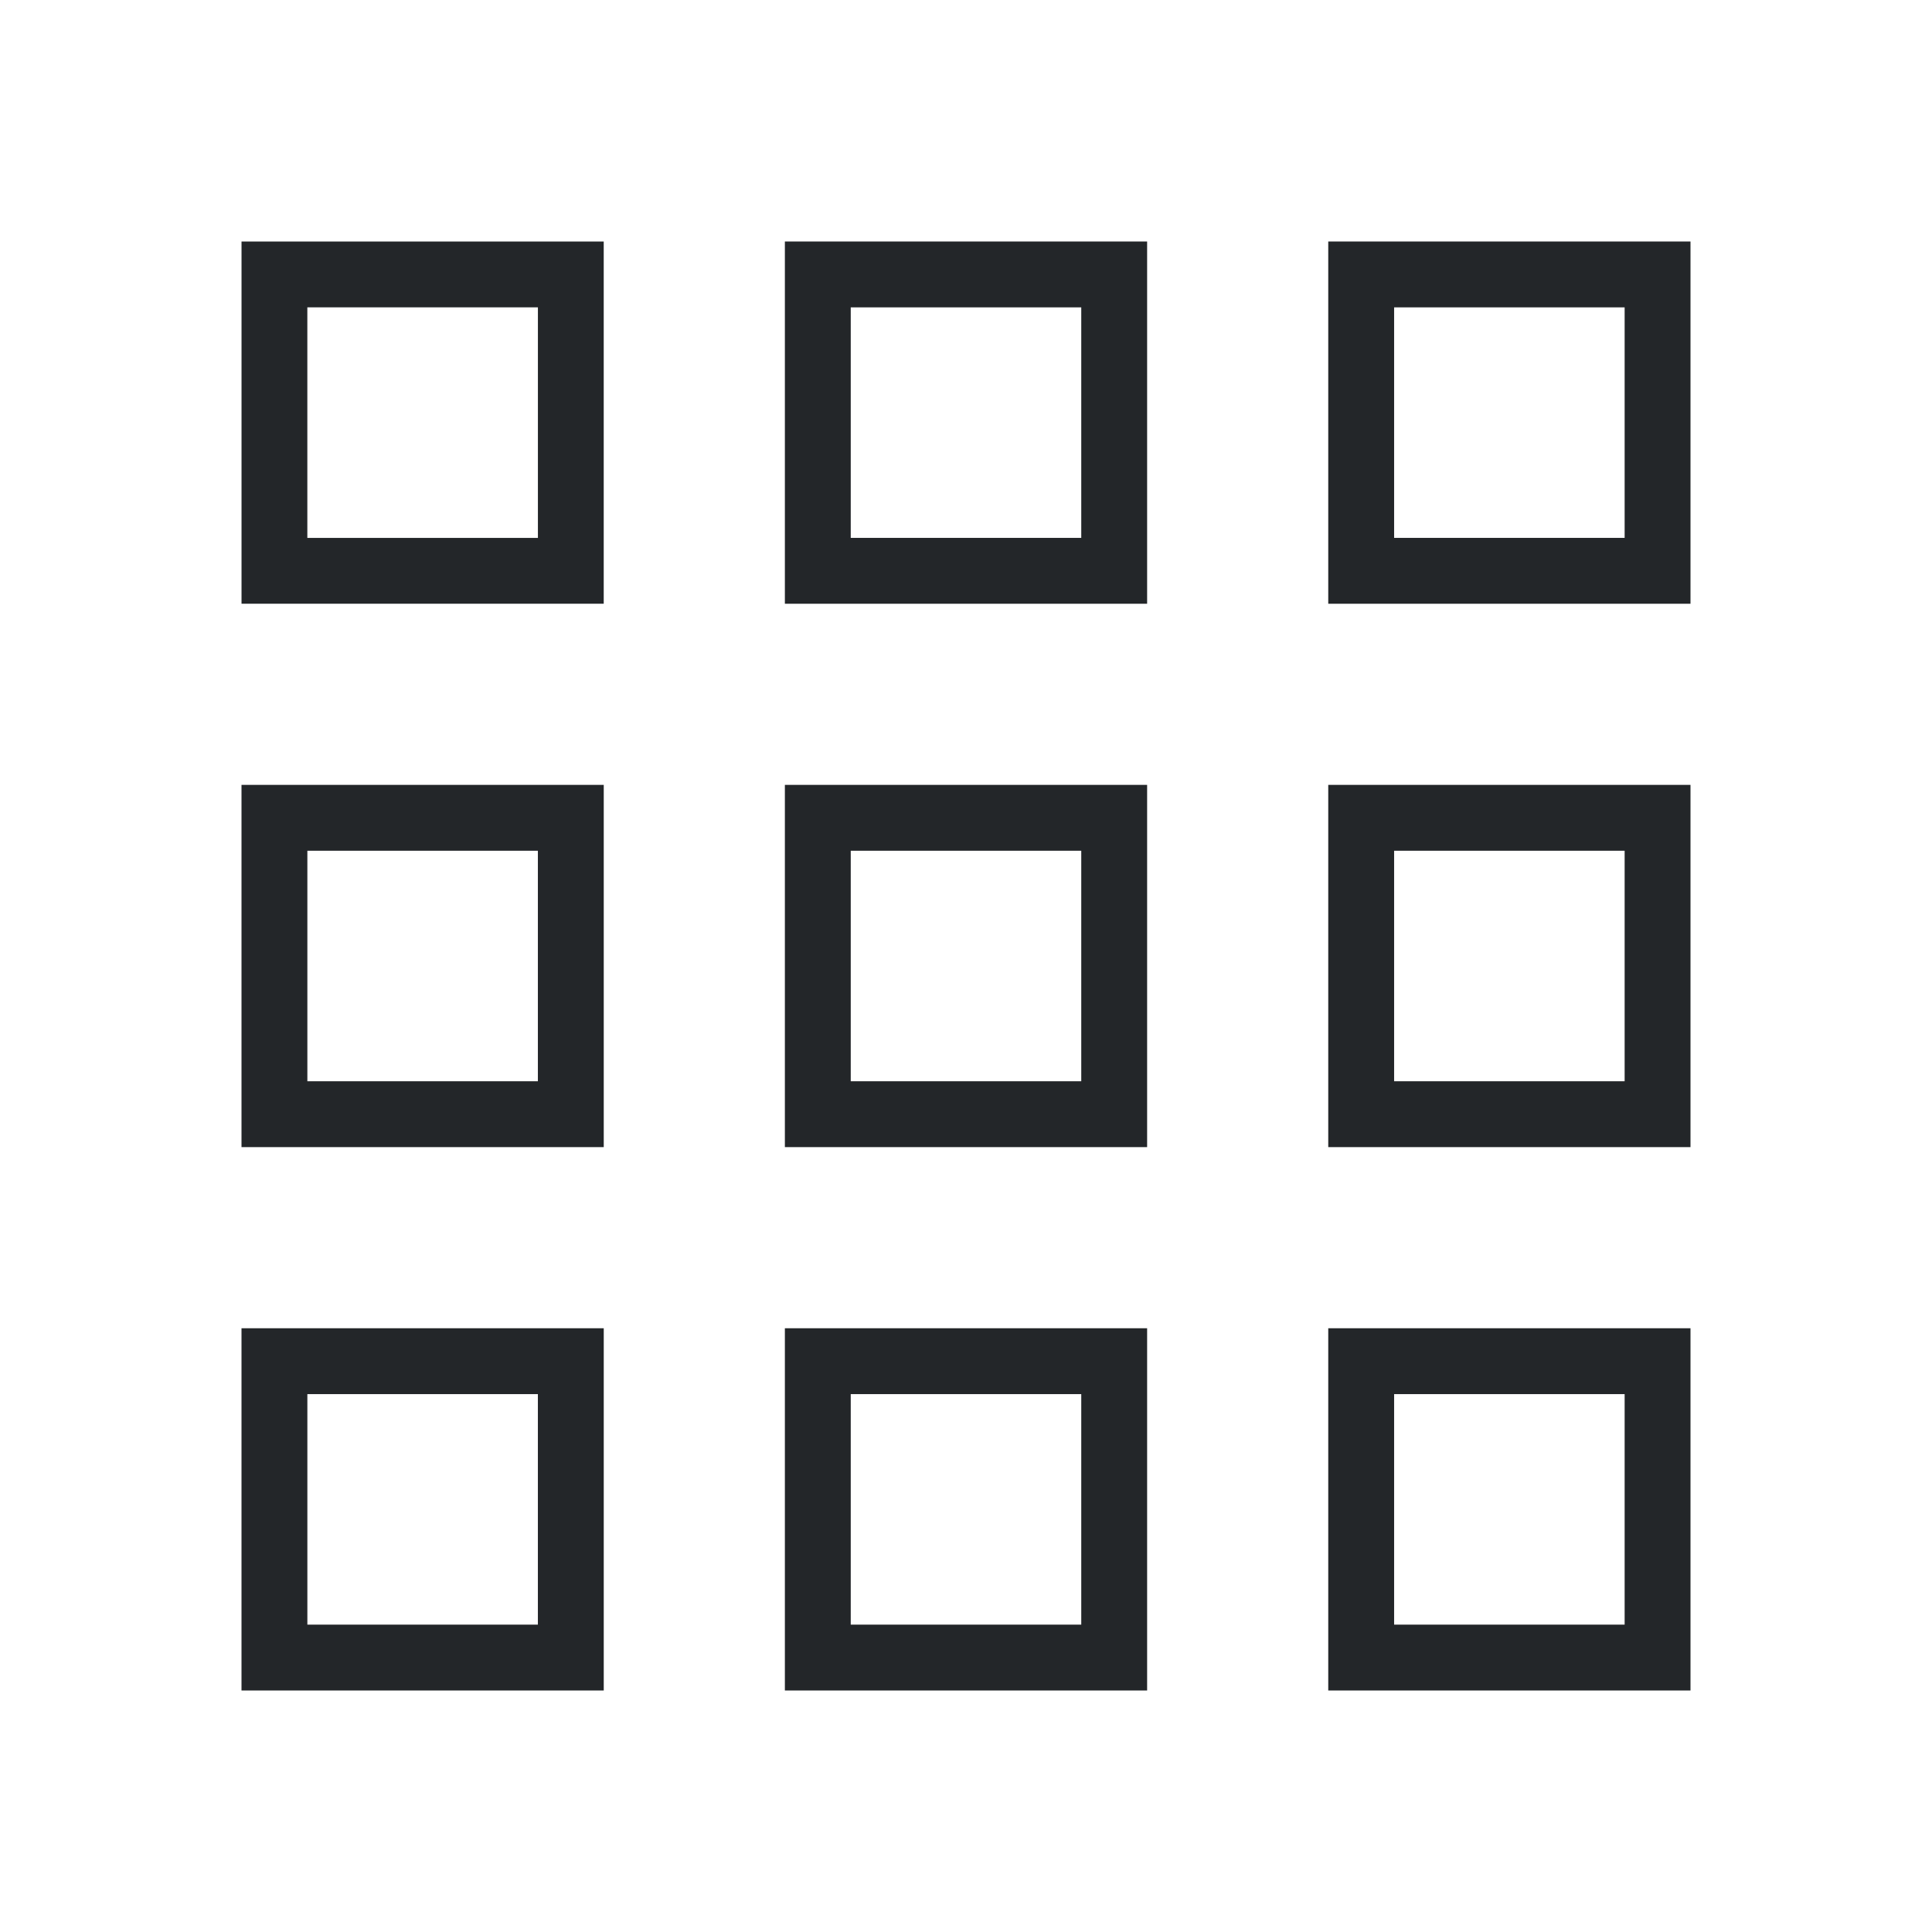
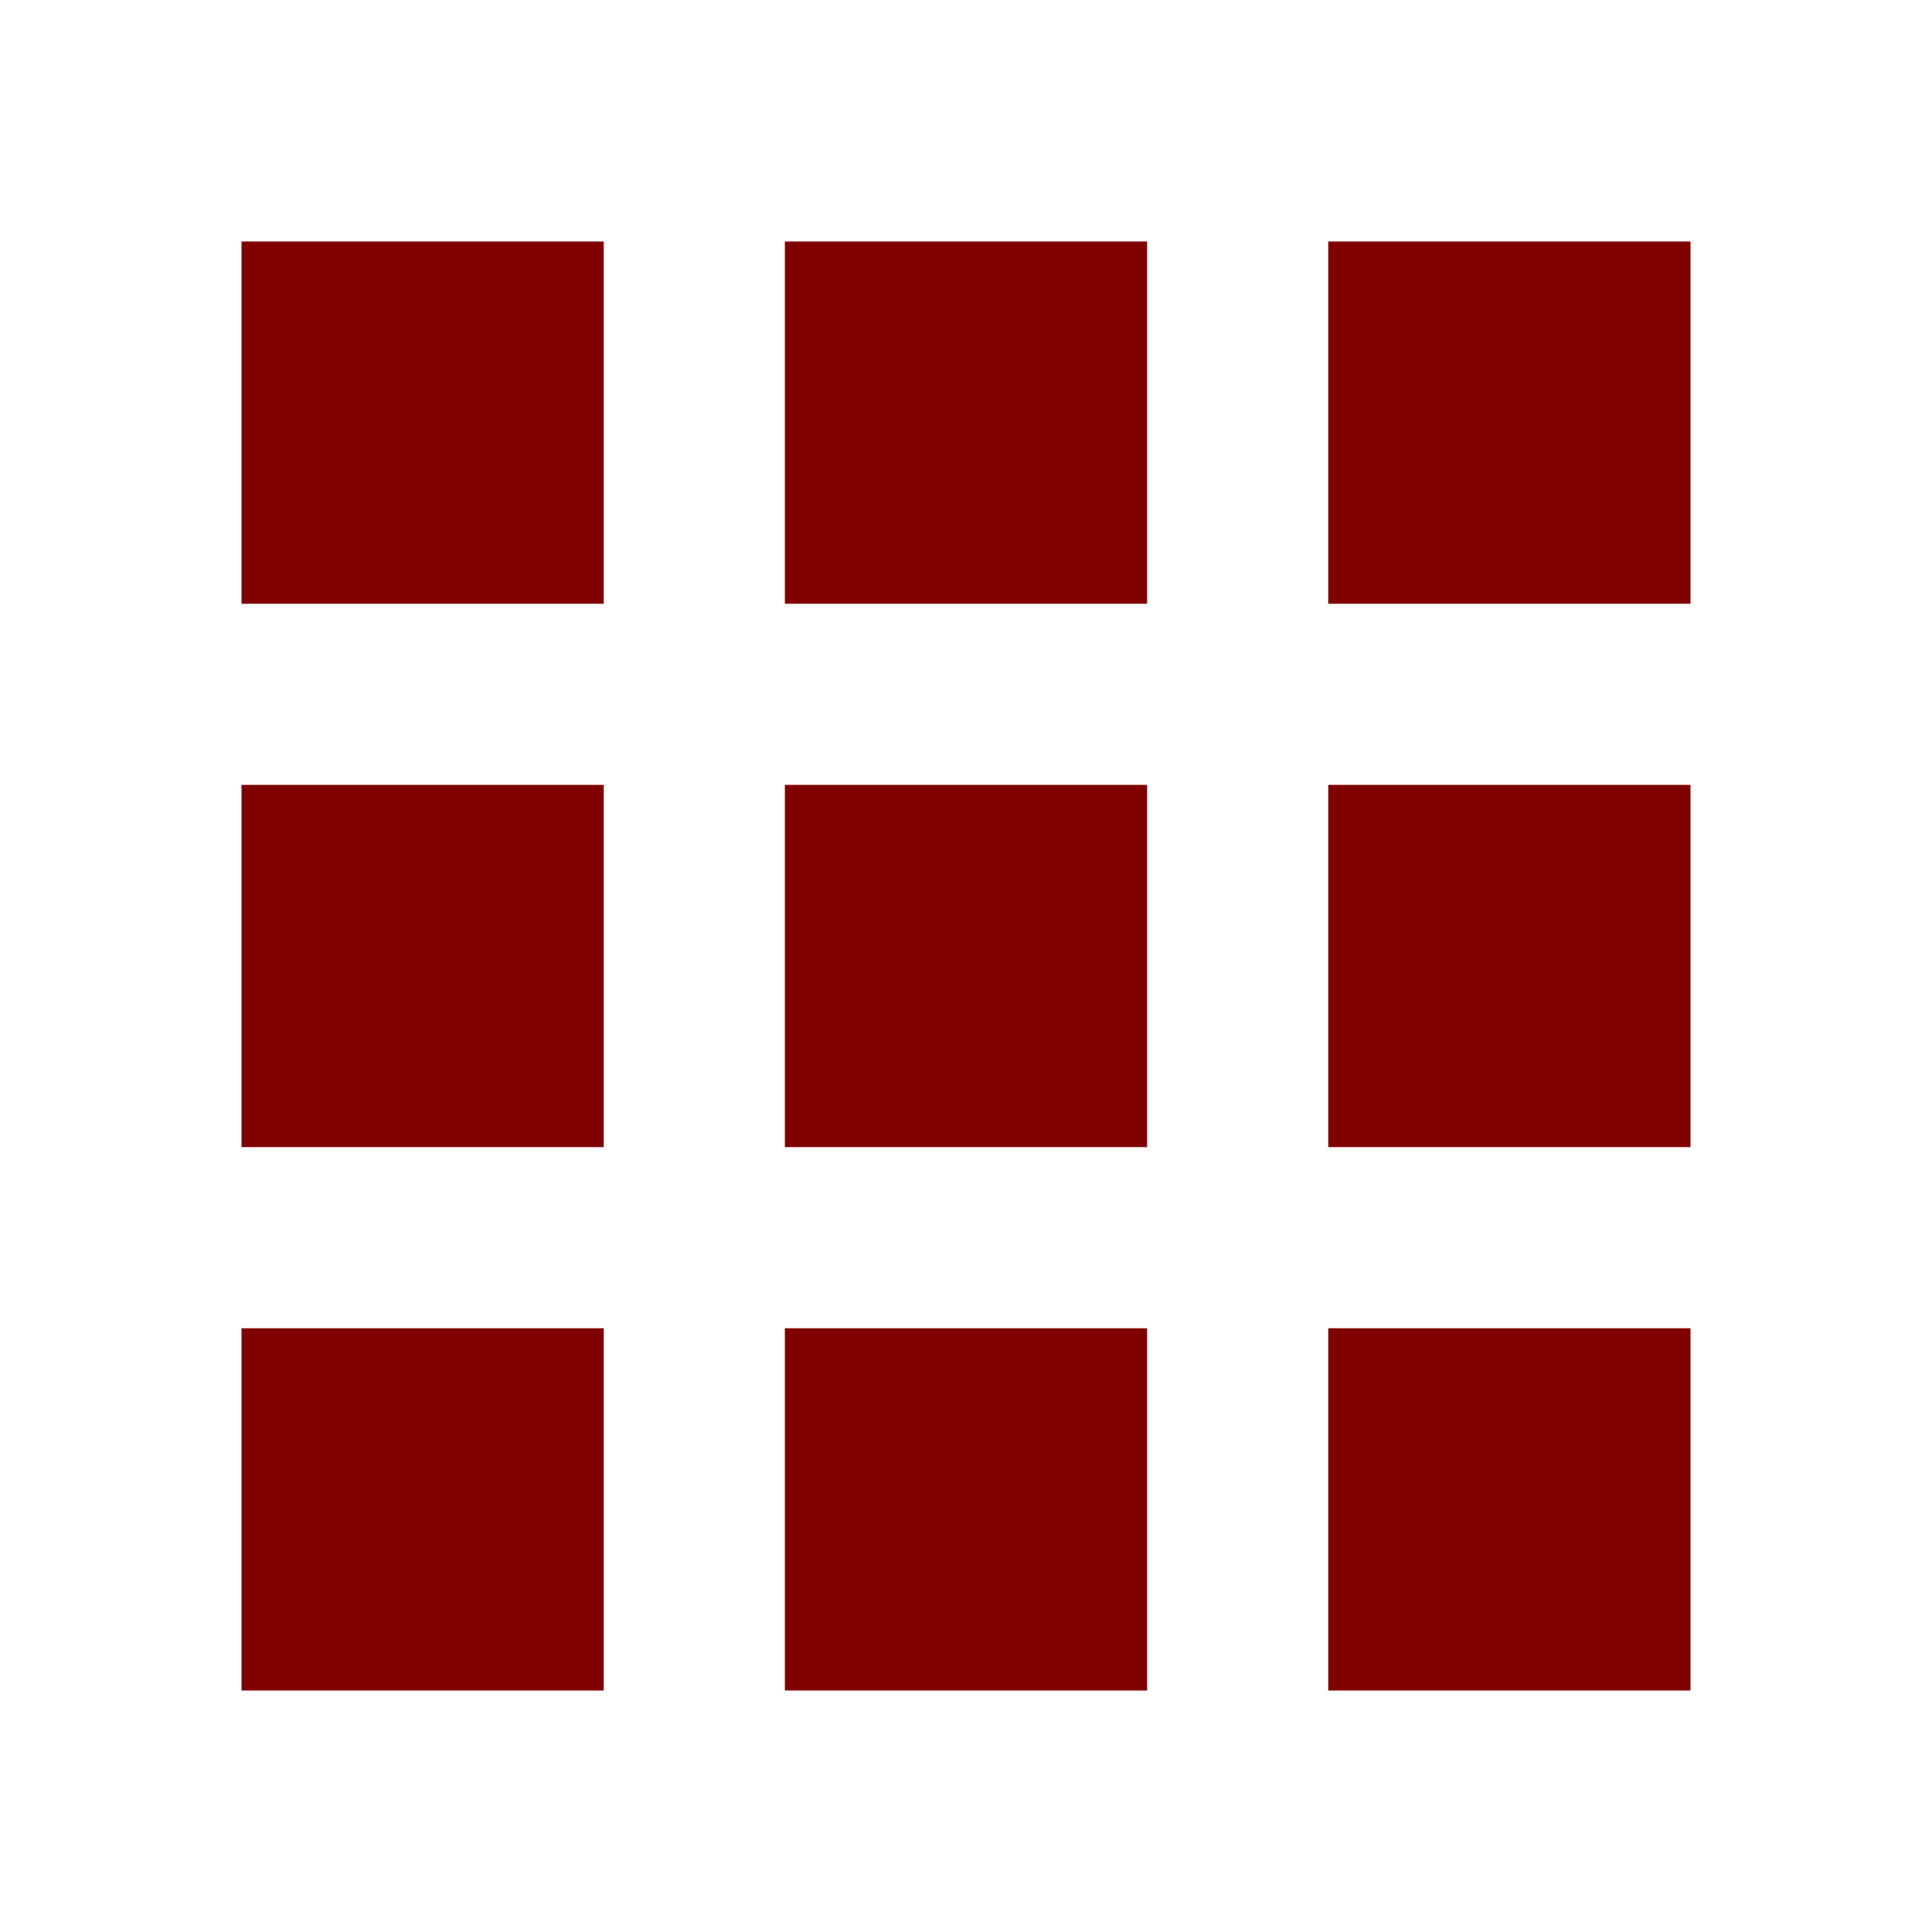
<svg xmlns="http://www.w3.org/2000/svg" viewBox="0 0 512 512" version="1.1" id="svg260" width="512" height="512">
  <defs id="defs3051">
    <style type="text/css" id="current-color-scheme">
      .ColorScheme-Text {
        color:#eff0f1;
      }
      </style>
-     <clipPath clipPathUnits="userSpaceOnUse" id="clipPath2">
-       <rect style="display:none;fill:#800000;fill-opacity:1;stroke:none;stroke-width:0.354;stroke-dasharray:1.061, 1.061" id="rect2" width="1.75" height="1.75" x="2.625" y="2.625" d="m 2.625,2.625 h 1.75 v 1.75 h -1.75 z" />
-       <path id="lpe_path-effect2" style="fill:#800000;fill-opacity:1;stroke:none;stroke-width:0.354;stroke-dasharray:1.061, 1.061" class="powerclip" d="M -3,-3 H 10 V 10 H -3 Z m 5.625,5.625 v 1.75 h 1.75 v -1.75 z" />
-     </clipPath>
-     <clipPath clipPathUnits="userSpaceOnUse" id="clipPath2-9">
-       <rect style="display:none;fill:#800000;fill-opacity:1;stroke:none;stroke-width:0.354;stroke-dasharray:1.061, 1.061" id="rect2-1" width="1.75" height="1.75" x="2.625" y="2.625" d="m 2.625,2.625 h 1.75 v 1.75 h -1.75 z" />
-       <path id="lpe_path-effect2-2" style="fill:#800000;fill-opacity:1;stroke:none;stroke-width:0.354;stroke-dasharray:1.061, 1.061" class="powerclip" d="M -3,-3 H 10 V 10 H -3 Z m 5.625,5.625 v 1.75 h 1.75 v -1.75 z" />
-     </clipPath>
-     <clipPath clipPathUnits="userSpaceOnUse" id="clipath_lpe_path-effect2-7">
-       <rect style="display:none;fill:#800000;fill-opacity:1;stroke:none;stroke-width:0.354;stroke-dasharray:1.061, 1.061" id="rect3" width="1.75" height="1.75" x="2.625" y="2.625" d="m 2.625,2.625 h 1.75 v 1.75 h -1.75 z" />
-       <path id="lpe_path-effect2-7" style="fill:#800000;fill-opacity:1;stroke:none;stroke-width:0.354;stroke-dasharray:1.061, 1.061" class="powerclip" d="M -3,-3 H 10 V 10 H -3 Z m 5.625,5.625 v 1.75 h 1.75 v -1.75 z" />
-     </clipPath>
-     <clipPath clipPathUnits="userSpaceOnUse" id="clipath_lpe_path-effect2-7-3">
-       <rect style="display:none;fill:#800000;fill-opacity:1;stroke:none;stroke-width:0.354;stroke-dasharray:1.061, 1.061" id="rect3-6" width="1.75" height="1.75" x="2.625" y="2.625" d="m 2.625,2.625 h 1.75 v 1.75 h -1.75 z" />
-       <path id="lpe_path-effect2-7-0" style="fill:#800000;fill-opacity:1;stroke:none;stroke-width:0.354;stroke-dasharray:1.061, 1.061" class="powerclip" d="M -3,-3 H 10 V 10 H -3 Z m 5.625,5.625 v 1.75 h 1.75 v -1.75 z" />
-     </clipPath>
-     <clipPath clipPathUnits="userSpaceOnUse" id="clipath_lpe_path-effect2-7-6">
-       <rect style="display:none;fill:#800000;fill-opacity:1;stroke:none;stroke-width:0.354;stroke-dasharray:1.061, 1.061" id="rect4" width="1.75" height="1.75" x="2.625" y="2.625" d="m 2.625,2.625 h 1.75 v 1.75 h -1.75 z" />
-       <path id="lpe_path-effect2-7-6" style="fill:#800000;fill-opacity:1;stroke:none;stroke-width:0.354;stroke-dasharray:1.061, 1.061" class="powerclip" d="M -3,-3 H 10 V 10 H -3 Z m 5.625,5.625 v 1.75 h 1.75 v -1.75 z" />
-     </clipPath>
-     <clipPath clipPathUnits="userSpaceOnUse" id="clipPath2-1">
-       <rect style="display:none;fill:#800000;fill-opacity:1;stroke:none;stroke-width:0.354;stroke-dasharray:1.061, 1.061" id="rect2-8" width="1.75" height="1.75" x="2.625" y="2.625" d="m 2.625,2.625 h 1.75 v 1.75 h -1.75 z" />
-       <path id="lpe_path-effect2-79" style="fill:#800000;fill-opacity:1;stroke:none;stroke-width:0.354;stroke-dasharray:1.061, 1.061" class="powerclip" d="M -3,-3 H 10 V 10 H -3 Z m 5.625,5.625 v 1.75 h 1.75 v -1.75 z" />
-     </clipPath>
-     <clipPath clipPathUnits="userSpaceOnUse" id="clipath_lpe_path-effect2-7-0">
-       <rect style="display:none;fill:#800000;fill-opacity:1;stroke:none;stroke-width:0.354;stroke-dasharray:1.061, 1.061" id="rect3-2" width="1.75" height="1.75" x="2.625" y="2.625" d="m 2.625,2.625 h 1.75 v 1.75 h -1.75 z" />
-       <path id="lpe_path-effect2-7-3" style="fill:#800000;fill-opacity:1;stroke:none;stroke-width:0.354;stroke-dasharray:1.061, 1.061" class="powerclip" d="M -3,-3 H 10 V 10 H -3 Z m 5.625,5.625 v 1.75 h 1.75 v -1.75 z" />
-     </clipPath>
-     <clipPath clipPathUnits="userSpaceOnUse" id="clipath_lpe_path-effect2-7-6-5">
-       <rect style="display:none;fill:#800000;fill-opacity:1;stroke:none;stroke-width:0.354;stroke-dasharray:1.061, 1.061" id="rect4-9" width="1.75" height="1.75" x="2.625" y="2.625" d="m 2.625,2.625 h 1.75 v 1.75 h -1.75 z" />
-       <path id="lpe_path-effect2-7-6-2" style="fill:#800000;fill-opacity:1;stroke:none;stroke-width:0.354;stroke-dasharray:1.061, 1.061" class="powerclip" d="M -3,-3 H 10 V 10 H -3 Z m 5.625,5.625 v 1.75 h 1.75 v -1.75 z" />
-     </clipPath>
-     <clipPath clipPathUnits="userSpaceOnUse" id="clipath_lpe_path-effect2-7-7">
-       <rect style="display:none;fill:#800000;fill-opacity:1;stroke:none;stroke-width:0.354;stroke-dasharray:1.061, 1.061" id="rect5" width="1.75" height="1.75" x="2.625" y="2.625" d="m 2.625,2.625 h 1.75 v 1.75 h -1.75 z" />
-       <path id="lpe_path-effect2-7-7" style="fill:#800000;fill-opacity:1;stroke:none;stroke-width:0.354;stroke-dasharray:1.061, 1.061" class="powerclip" d="M -3,-3 H 10 V 10 H -3 Z m 5.625,5.625 v 1.75 h 1.75 v -1.75 z" />
-     </clipPath>
-     <clipPath clipPathUnits="userSpaceOnUse" id="clipPath2-1-1">
-       <rect style="display:none;fill:#800000;fill-opacity:1;stroke:none;stroke-width:0.354;stroke-dasharray:1.061, 1.061" id="rect2-8-2" width="1.75" height="1.75" x="2.625" y="2.625" d="m 2.625,2.625 h 1.75 v 1.75 h -1.75 z" />
-       <path id="lpe_path-effect2-79-9" style="fill:#800000;fill-opacity:1;stroke:none;stroke-width:0.354;stroke-dasharray:1.061, 1.061" class="powerclip" d="M -3,-3 H 10 V 10 H -3 Z m 5.625,5.625 v 1.75 h 1.75 v -1.75 z" />
-     </clipPath>
-     <clipPath clipPathUnits="userSpaceOnUse" id="clipath_lpe_path-effect2-7-7-1">
-       <rect style="display:none;fill:#800000;fill-opacity:1;stroke:none;stroke-width:0.354;stroke-dasharray:1.061, 1.061" id="rect5-9" width="1.75" height="1.75" x="2.625" y="2.625" d="m 2.625,2.625 h 1.75 v 1.75 h -1.75 z" />
-       <path id="lpe_path-effect2-7-7-4" style="fill:#800000;fill-opacity:1;stroke:none;stroke-width:0.354;stroke-dasharray:1.061, 1.061" class="powerclip" d="M -3,-3 H 10 V 10 H -3 Z m 5.625,5.625 v 1.75 h 1.75 v -1.75 z" />
-     </clipPath>
-     <clipPath clipPathUnits="userSpaceOnUse" id="clipath_lpe_path-effect2-7-6-5-8">
-       <rect style="display:none;fill:#800000;fill-opacity:1;stroke:none;stroke-width:0.354;stroke-dasharray:1.061, 1.061" id="rect4-9-4" width="1.75" height="1.75" x="2.625" y="2.625" d="m 2.625,2.625 h 1.75 v 1.75 h -1.75 z" />
-       <path id="lpe_path-effect2-7-6-2-5" style="fill:#800000;fill-opacity:1;stroke:none;stroke-width:0.354;stroke-dasharray:1.061, 1.061" class="powerclip" d="M -3,-3 H 10 V 10 H -3 Z m 5.625,5.625 v 1.75 h 1.75 v -1.75 z" />
-     </clipPath>
-     <clipPath clipPathUnits="userSpaceOnUse" id="clipath_lpe_path-effect2-2">
-       <rect style="display:none;fill:#800000;fill-opacity:1;stroke:none;stroke-width:0.354;stroke-dasharray:1.061, 1.061" id="rect1" width="1.75" height="1.75" x="2.625" y="2.625" d="m 2.625,2.625 h 1.75 v 1.75 h -1.75 z" />
-       <path id="lpe_path-effect2-2-3" style="fill:#800000;fill-opacity:1;stroke:none;stroke-width:0.354;stroke-dasharray:1.061, 1.061" class="powerclip" d="M -3,-3 H 10 V 10 H -3 Z m 5.625,5.625 v 1.75 h 1.75 v -1.75 z" />
-     </clipPath>
-     <clipPath clipPathUnits="userSpaceOnUse" id="clipath_lpe_path-effect2-7-7-7">
-       <rect style="display:none;fill:#800000;fill-opacity:1;stroke:none;stroke-width:0.354;stroke-dasharray:1.061, 1.061" id="rect6" width="1.75" height="1.75" x="2.625" y="2.625" d="m 2.625,2.625 h 1.75 v 1.75 h -1.75 z" />
-       <path id="lpe_path-effect2-7-7-7" style="fill:#800000;fill-opacity:1;stroke:none;stroke-width:0.354;stroke-dasharray:1.061, 1.061" class="powerclip" d="M -3,-3 H 10 V 10 H -3 Z m 5.625,5.625 v 1.75 h 1.75 v -1.75 z" />
-     </clipPath>
-     <clipPath clipPathUnits="userSpaceOnUse" id="clipath_lpe_path-effect2-7-6-2-0">
-       <rect style="display:none;fill:#800000;fill-opacity:1;stroke:none;stroke-width:0.354;stroke-dasharray:1.061, 1.061" id="rect7" width="1.75" height="1.75" x="2.625" y="2.625" d="m 2.625,2.625 h 1.75 v 1.75 h -1.75 z" />
-       <path id="lpe_path-effect2-7-6-2-0" style="fill:#800000;fill-opacity:1;stroke:none;stroke-width:0.354;stroke-dasharray:1.061, 1.061" class="powerclip" d="M -3,-3 H 10 V 10 H -3 Z m 5.625,5.625 v 1.75 h 1.75 v -1.75 z" />
-     </clipPath>
  </defs>
-   <rect style="fill:#000000;fill-opacity:0;stroke:#232629;stroke-width:17.44;stroke-dasharray:none;stroke-opacity:1" id="rect8" width="78.545" height="78.545" x="72.727" y="72.727" />
-   <rect style="fill:#000000;fill-opacity:0;stroke:#232629;stroke-width:17.454;stroke-dasharray:none;stroke-opacity:1" id="rect8-5" width="78.545" height="78.545" x="216.727" y="72.727" />
-   <rect style="fill:#000000;fill-opacity:0;stroke:#232629;stroke-width:17.454;stroke-dasharray:none;stroke-opacity:1" id="rect8-5-5" width="78.545" height="78.545" x="360.727" y="72.727" />
-   <rect style="fill:#000000;fill-opacity:0;stroke:#232629;stroke-width:17.454;stroke-dasharray:none;stroke-opacity:1" id="rect8-2" width="78.545" height="78.545" x="72.727" y="216.727" />
-   <rect style="fill:#000000;fill-opacity:0;stroke:#232629;stroke-width:17.454;stroke-dasharray:none;stroke-opacity:1" id="rect8-5-9" width="78.545" height="78.545" x="216.727" y="216.727" />
-   <rect style="fill:#000000;fill-opacity:0;stroke:#232629;stroke-width:17.454;stroke-dasharray:none;stroke-opacity:1" id="rect8-5-5-1" width="78.545" height="78.545" x="360.727" y="216.727" />
-   <rect style="fill:#000000;fill-opacity:0;stroke:#232629;stroke-width:17.454;stroke-dasharray:none;stroke-opacity:1" id="rect8-2-2" width="78.545" height="78.545" x="72.727" y="360.727" />
-   <rect style="fill:#000000;fill-opacity:0;stroke:#232629;stroke-width:17.454;stroke-dasharray:none;stroke-opacity:1" id="rect8-5-9-6" width="78.545" height="78.545" x="216.727" y="360.727" />
-   <rect style="fill:#000000;fill-opacity:0;stroke:#232629;stroke-width:17.454;stroke-dasharray:none;stroke-opacity:1" id="rect8-5-5-1-1" width="78.545" height="78.545" x="360.727" y="360.727" />
+   <rect style="fill:#800000;fill-opacity:1;stroke:none;stroke-width:19.397;stroke-dasharray:58.191, 58.191" id="rect792" width="96" height="96" x="64" y="64" />
+   <rect style="fill:#800000;fill-opacity:1;stroke:none;stroke-width:19.397;stroke-dasharray:58.191, 58.191" id="rect792-3" width="96" height="96" x="208" y="64" />
+   <rect style="fill:#800000;fill-opacity:1;stroke:none;stroke-width:19.397;stroke-dasharray:58.191, 58.191" id="rect792-3-6" width="96" height="96" x="352" y="64" />
+   <rect style="fill:#800000;fill-opacity:1;stroke:none;stroke-width:19.397;stroke-dasharray:58.191, 58.191" id="rect792-7" width="96" height="96" x="64" y="208" />
+   <rect style="fill:#800000;fill-opacity:1;stroke:none;stroke-width:19.397;stroke-dasharray:58.191, 58.191" id="rect792-3-5" width="96" height="96" x="208" y="208" />
+   <rect style="fill:#800000;fill-opacity:1;stroke:none;stroke-width:19.397;stroke-dasharray:58.191, 58.191" id="rect792-3-6-3" width="96" height="96" x="352" y="208" />
+   <rect style="fill:#800000;fill-opacity:1;stroke:none;stroke-width:19.397;stroke-dasharray:58.191, 58.191" id="rect792-7-5" width="96" height="96" x="64" y="352" />
+   <rect style="fill:#800000;fill-opacity:1;stroke:none;stroke-width:19.397;stroke-dasharray:58.191, 58.191" id="rect792-3-5-6" width="96" height="96" x="208" y="352" />
+   <rect style="fill:#800000;fill-opacity:1;stroke:none;stroke-width:19.397;stroke-dasharray:58.191, 58.191" id="rect792-3-6-3-2" width="96" height="96" x="352" y="352" />
</svg>
